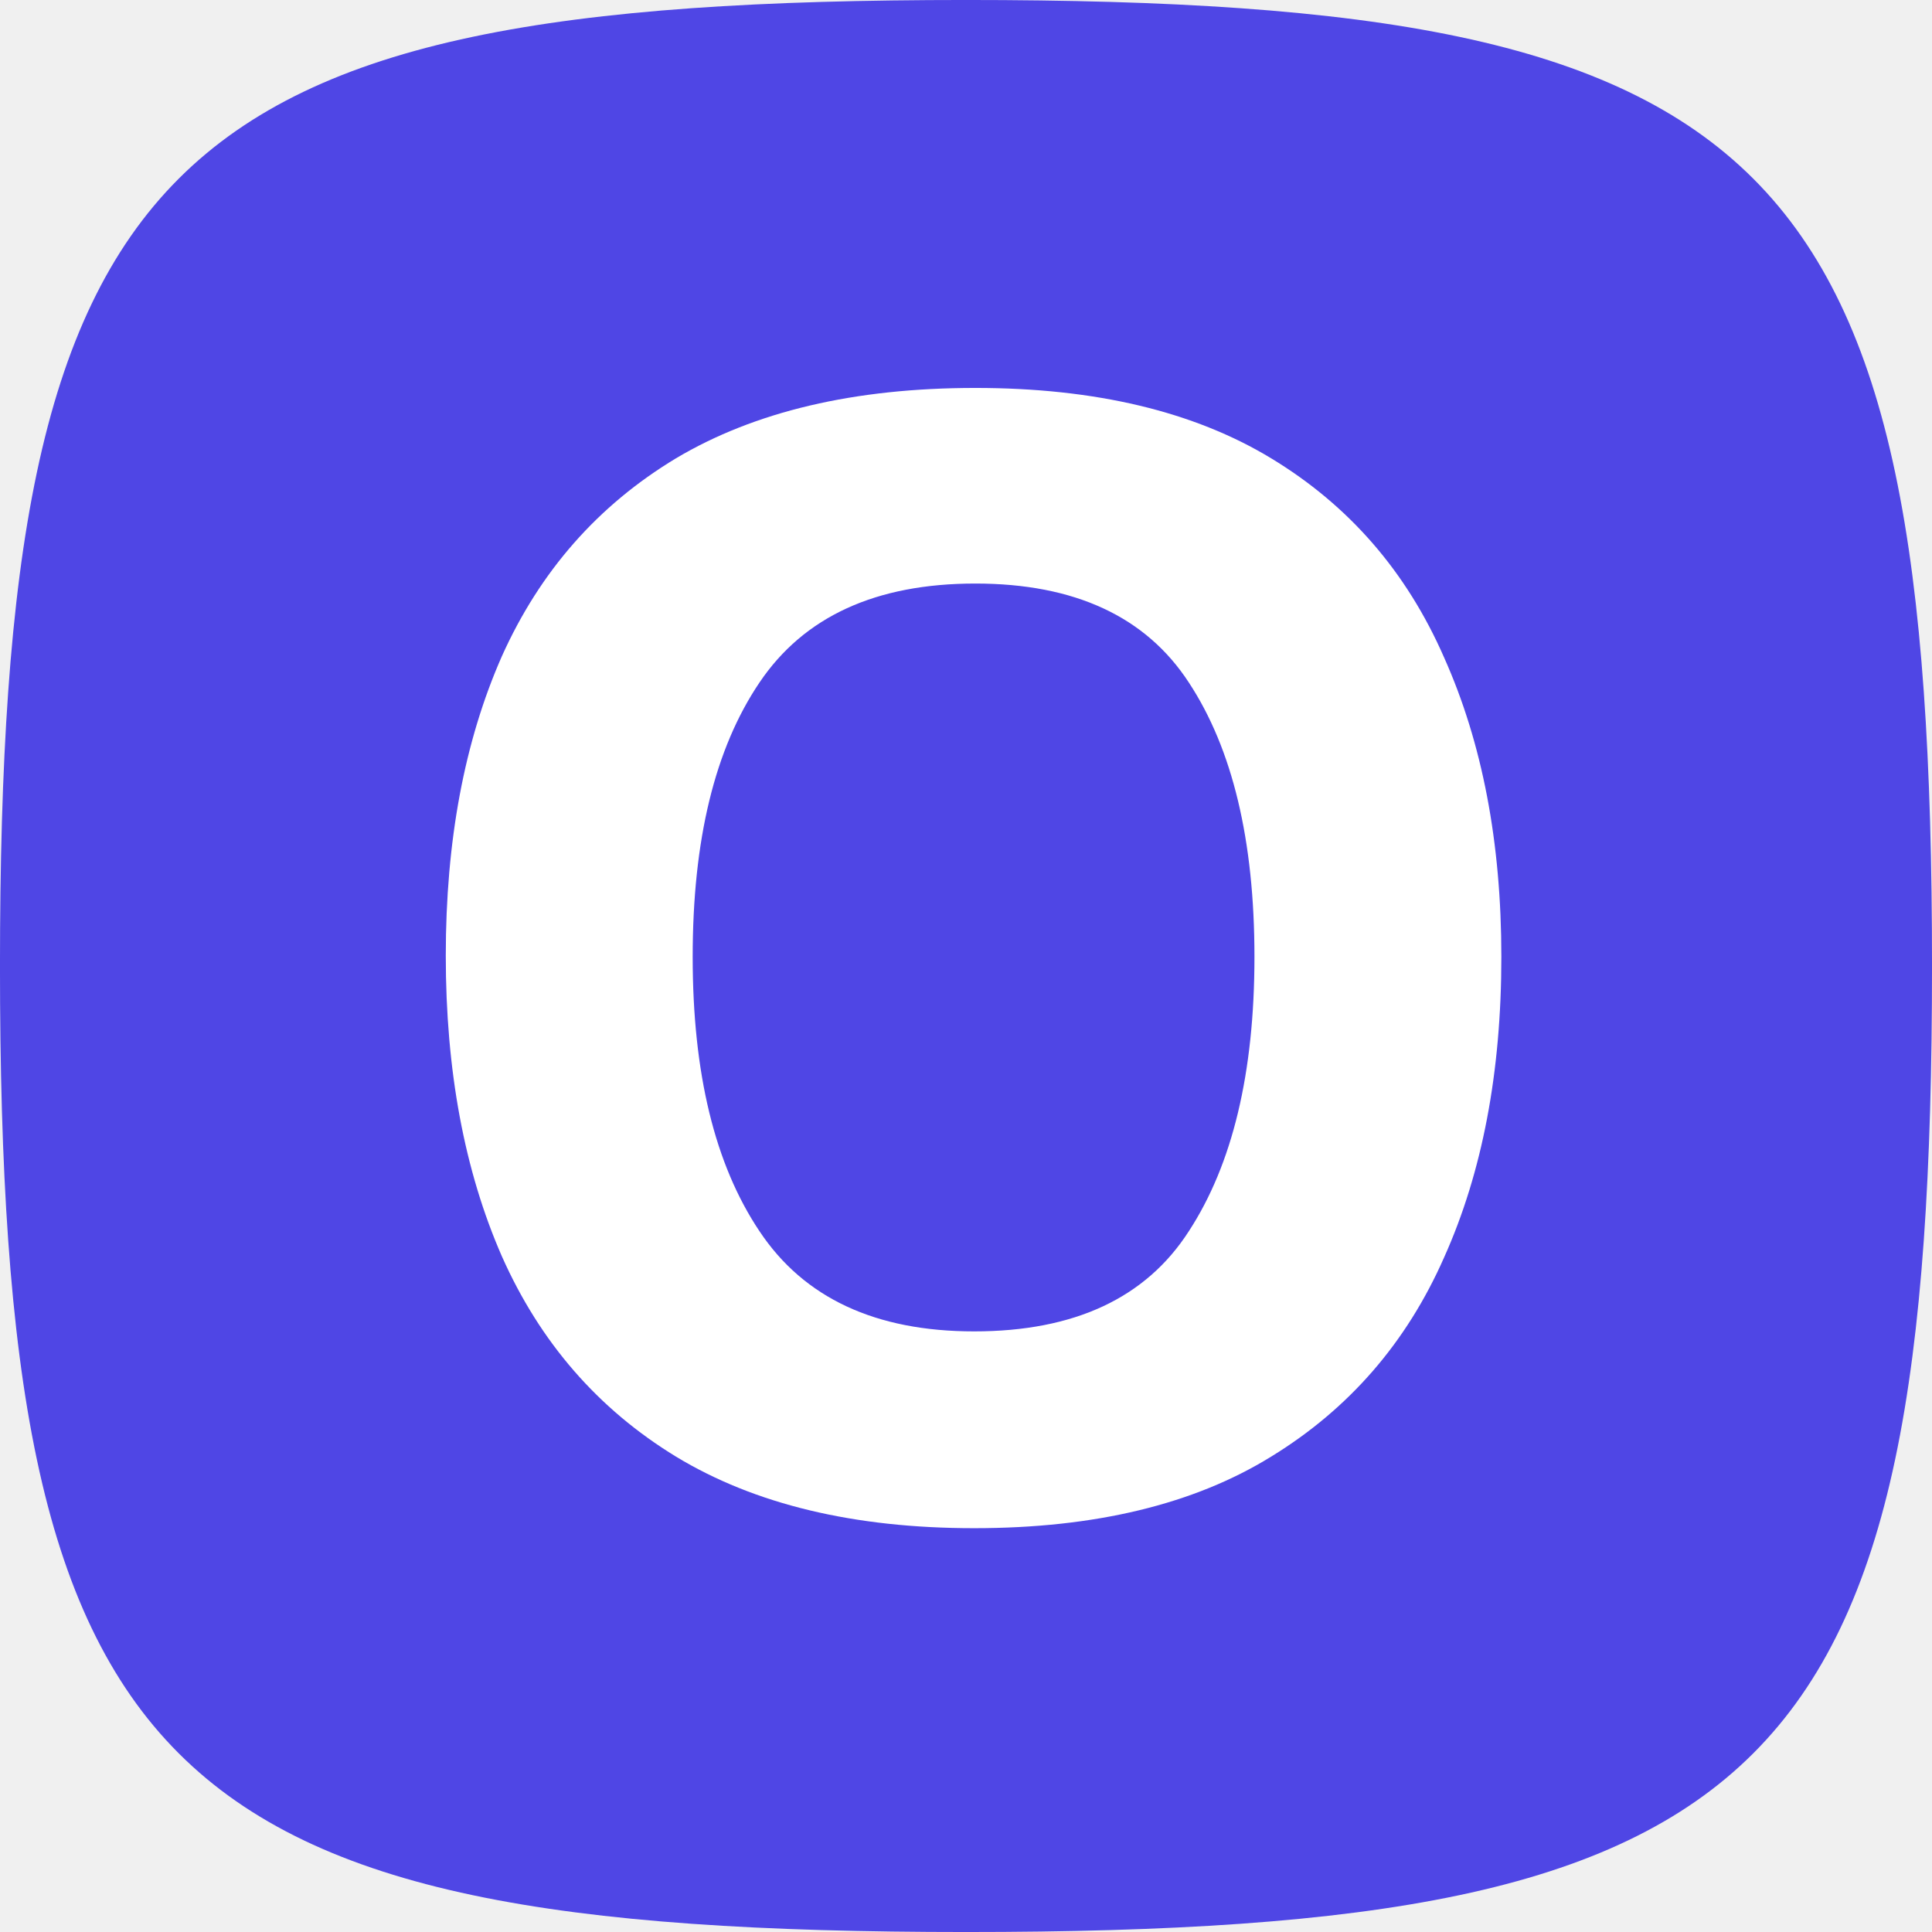
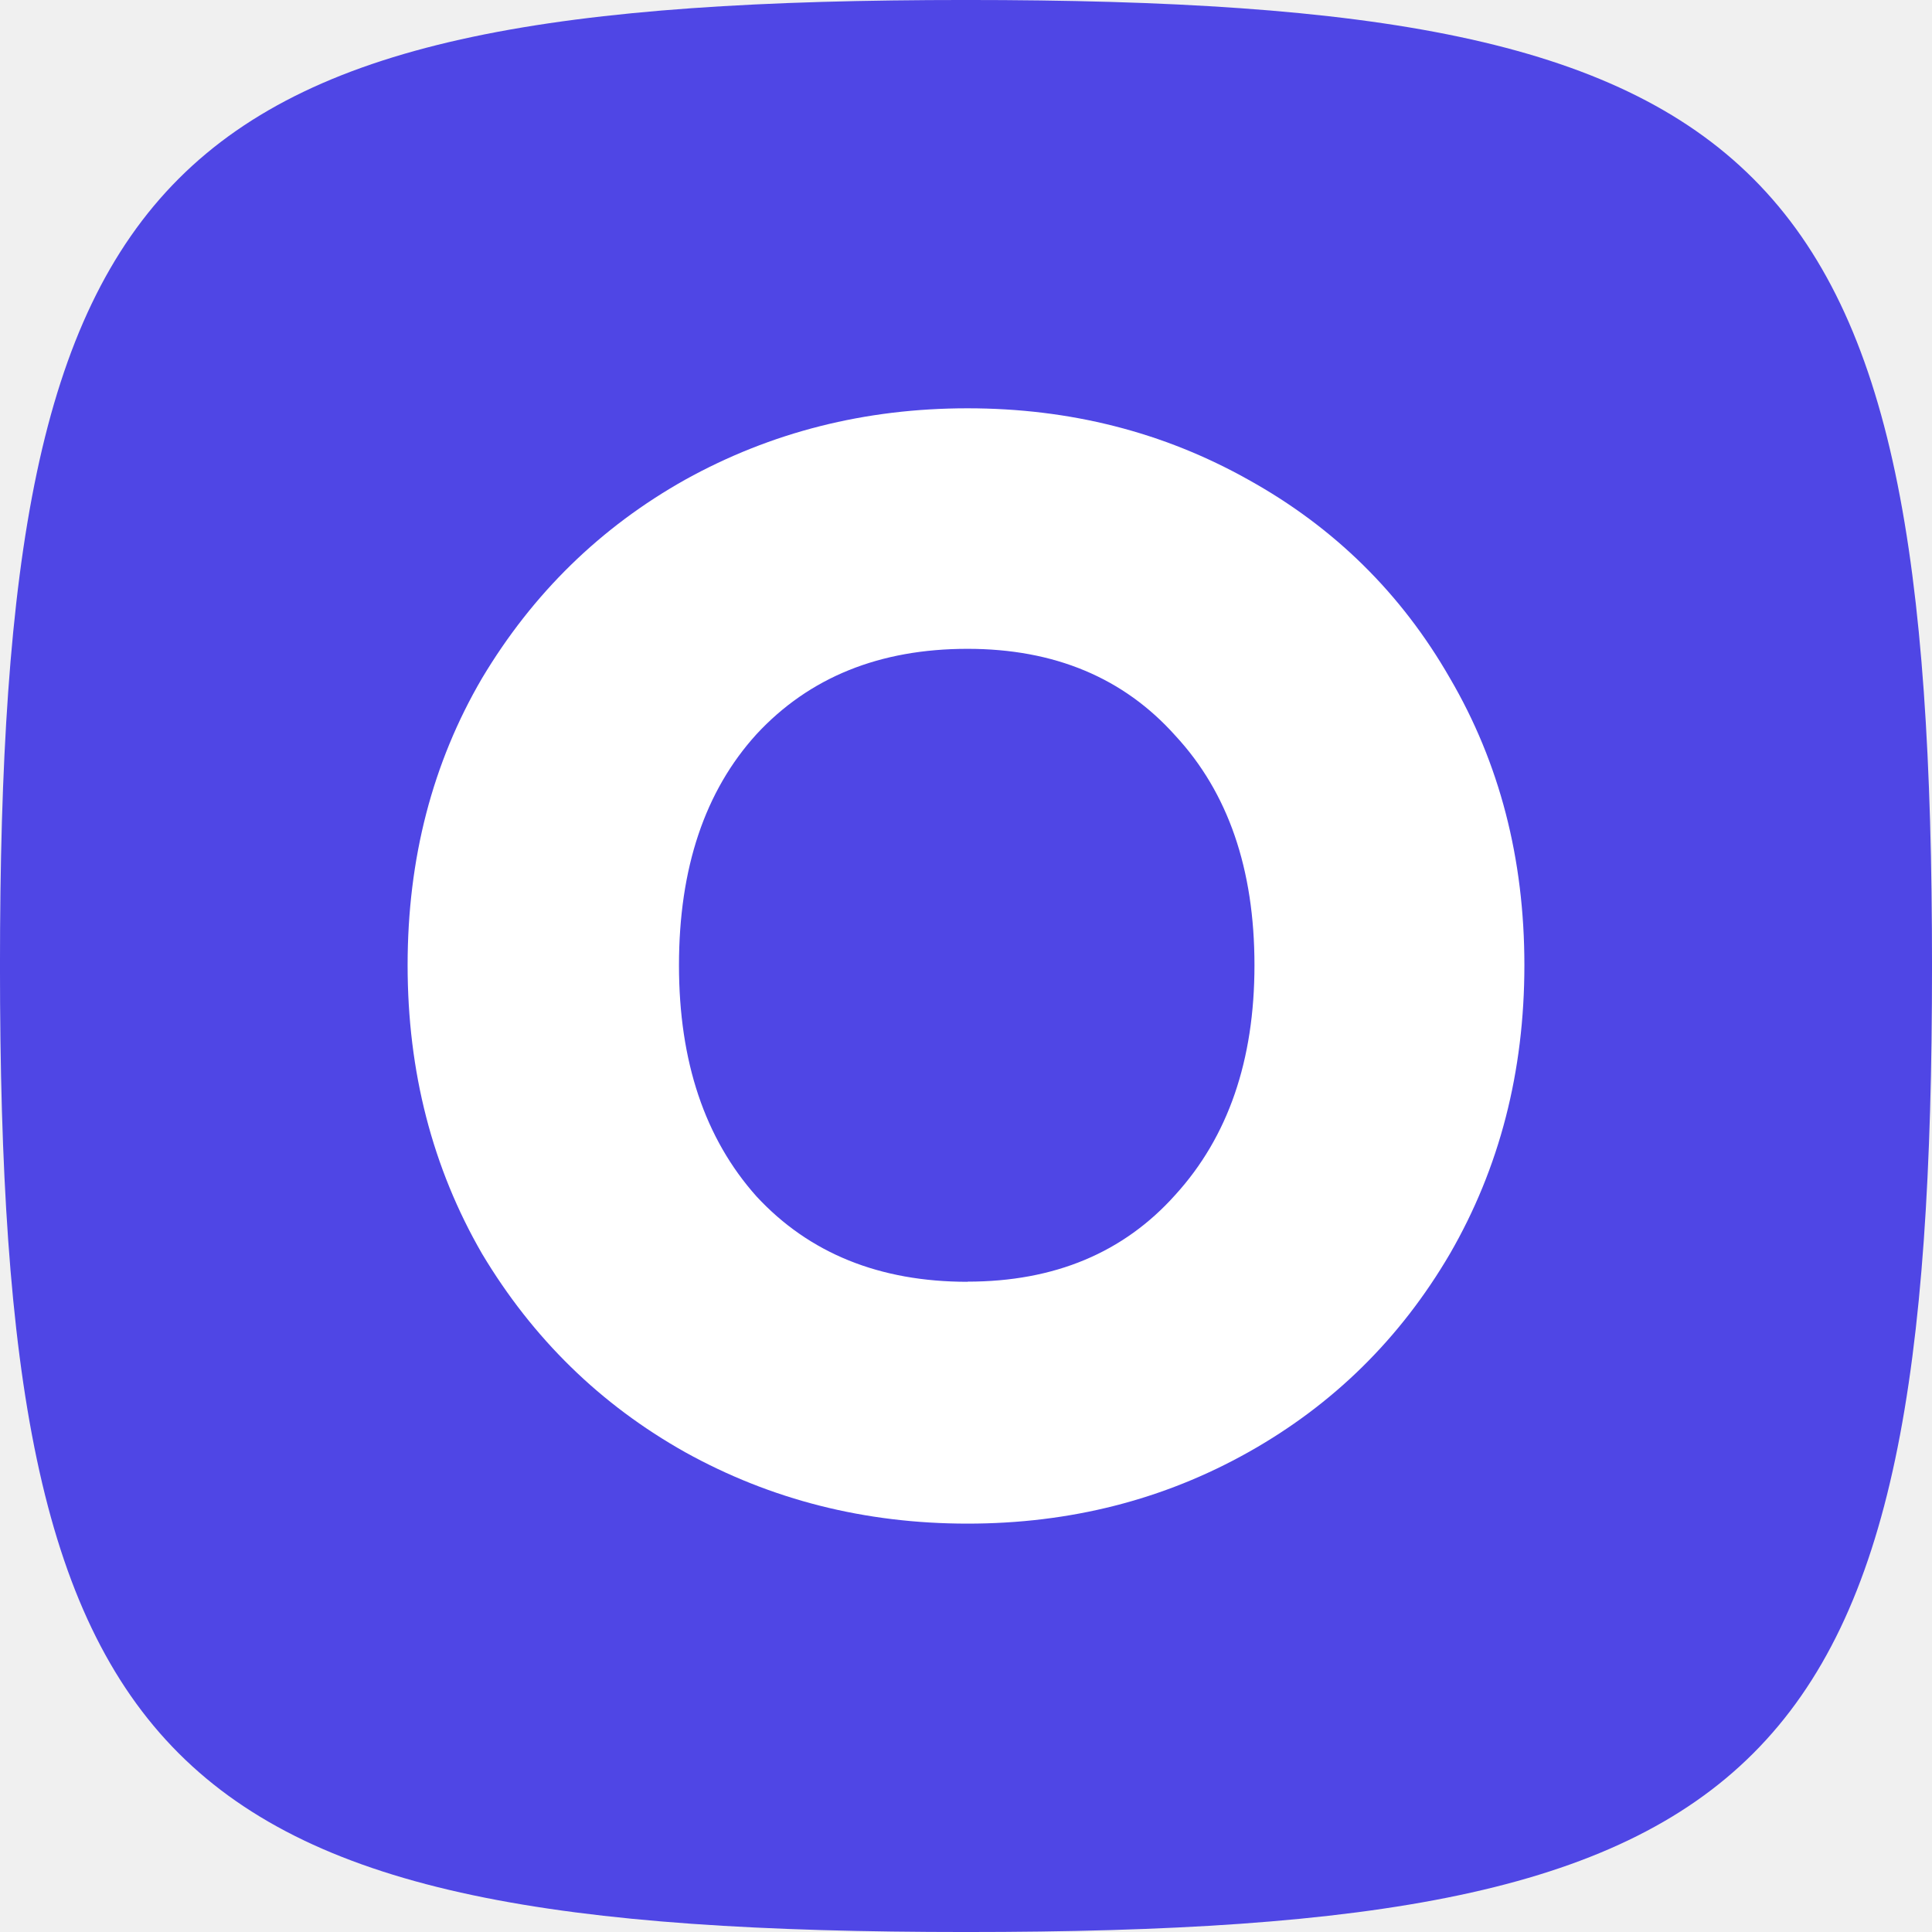
<svg xmlns="http://www.w3.org/2000/svg" width="100" height="100" viewBox="0 0 26.458 26.458" version="1.1" id="svg8">
  <style id="style833" />
  <defs id="defs2" />
  <g id="layer1">
    <g id="g933" transform="matrix(1.045376,0,0,1.045376,-0.6002842,-0.600284)">
      <path d="m 0.574,13.229 c 0,-10.63 2.025,-12.655 12.655,-12.655 10.63,0 12.655,2.025 12.655,12.655 0,10.63 -2.025,12.655 -12.655,12.655 -10.63,0 -12.655,-2.025 -12.655,-12.655" fill="#4F46E5" id="path889" style="stroke-width:0.127" />
-       <text xml:space="preserve" style="font-style:normal;font-weight:normal;font-size:20.32px;line-height:1.25;font-family:sans-serif;fill:#ffffff;fill-opacity:1;stroke:none;stroke-width:0.238" x="5.243" y="20.392" id="text928">
-         <tspan id="tspan926" x="5.243" y="20.392" style="font-style:normal;font-variant:normal;font-weight:bold;font-stretch:normal;font-size:20.32px;font-family:Poppins;-inkscape-font-specification:'Poppins Bold';fill:#ffffff;fill-opacity:1;stroke-width:0.238">O</tspan>
-       </text>
+       <g aria-label="O" id="text928" style="font-style:normal;font-weight:normal;font-size:20.32px;line-height:1.25;font-family:sans-serif;fill:#ffffff;fill-opacity:1;stroke:none;stroke-width:0.238">
+         <path d="m 13.249,20.534 q -2.012,0 -3.698,-0.935 -1.666,-0.935 -2.662,-2.601 -0.975,-1.687 -0.975,-3.78 0,-2.093 0.975,-3.759 0.996,-1.666 2.662,-2.601 1.687,-0.935 3.698,-0.935 2.012,0 3.678,0.935 1.687,0.935 2.642,2.601 0.975,1.666 0.975,3.759 0,2.093 -0.975,3.78 -0.975,1.666 -2.642,2.601 -1.666,0.935 -3.678,0.935 z m 0,-3.17 q 1.707,0 2.723,-1.138 1.036,-1.138 1.036,-3.007 0,-1.89 -1.036,-3.007 -1.016,-1.138 -2.723,-1.138 -1.727,0 -2.764,1.118 -1.016,1.118 -1.016,3.028 0,1.89 1.016,3.028 1.036,1.118 2.764,1.118 z" style="font-style:normal;font-variant:normal;font-weight:bold;font-stretch:normal;font-size:20.32px;font-family:Poppins;-inkscape-font-specification:'Poppins Bold';fill:#ffffff;fill-opacity:1;stroke-width:0.238" id="path891" />
+       </g>
    </g>
  </g>
</svg>
